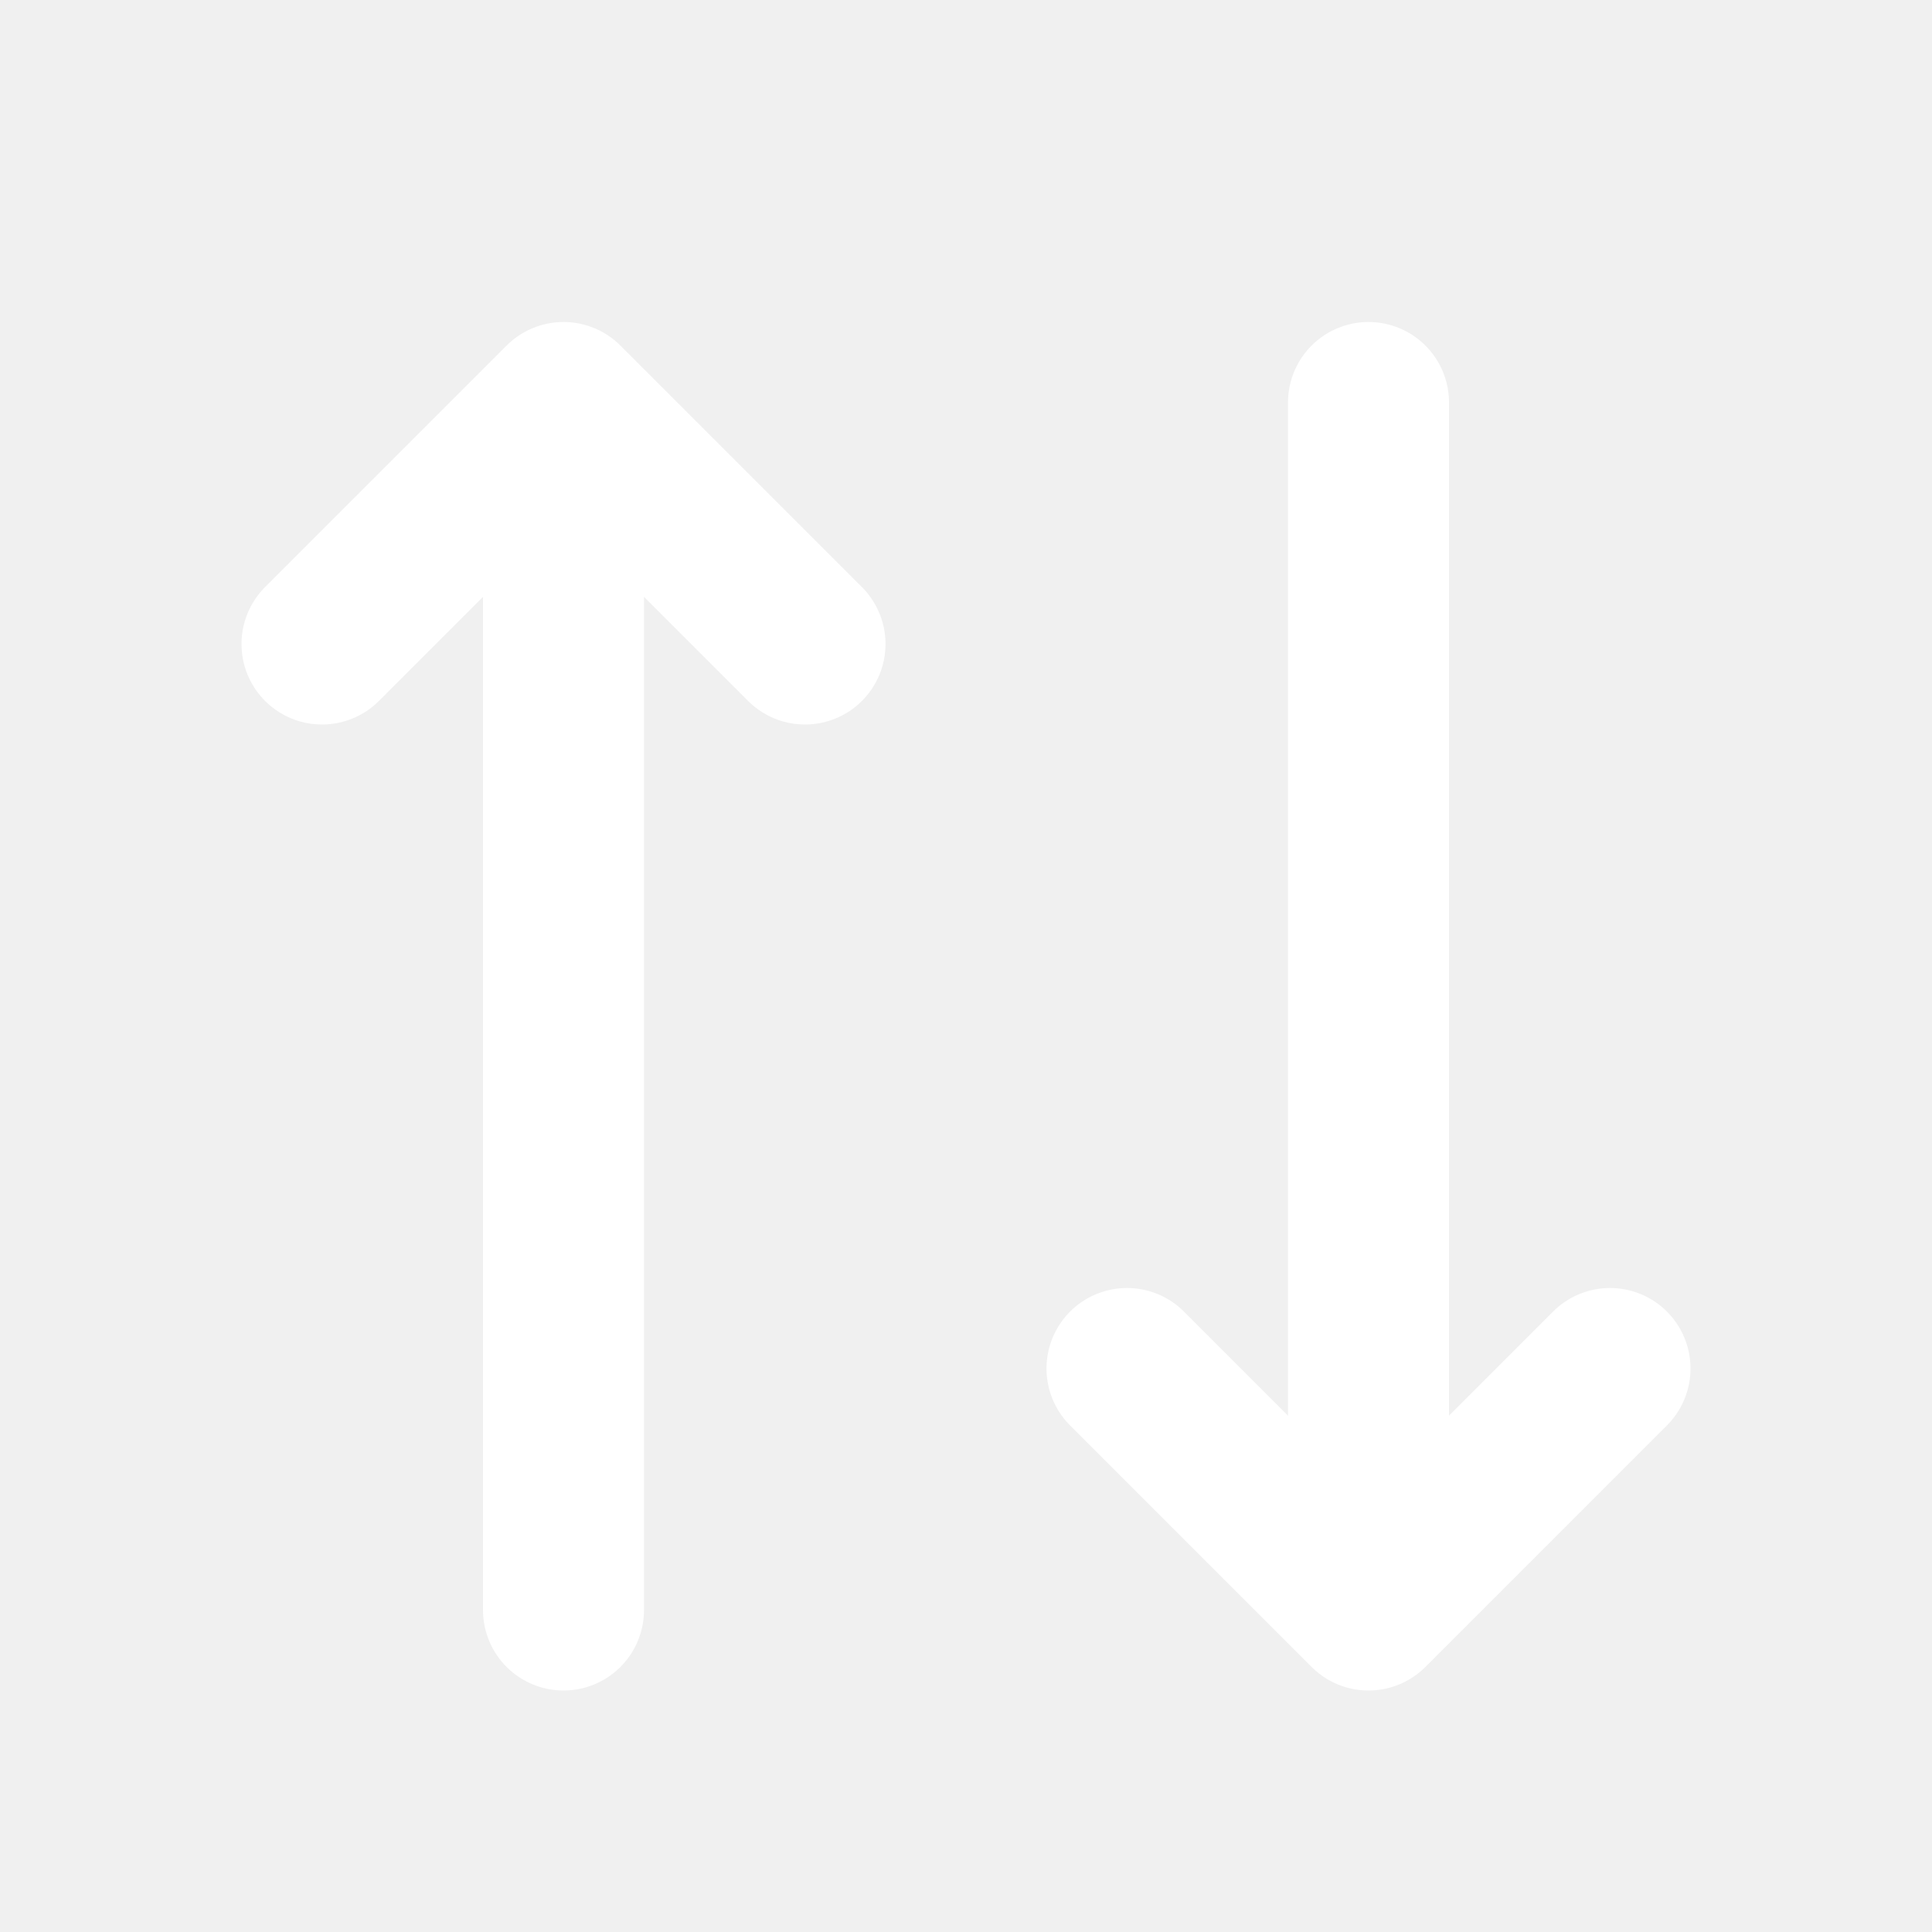
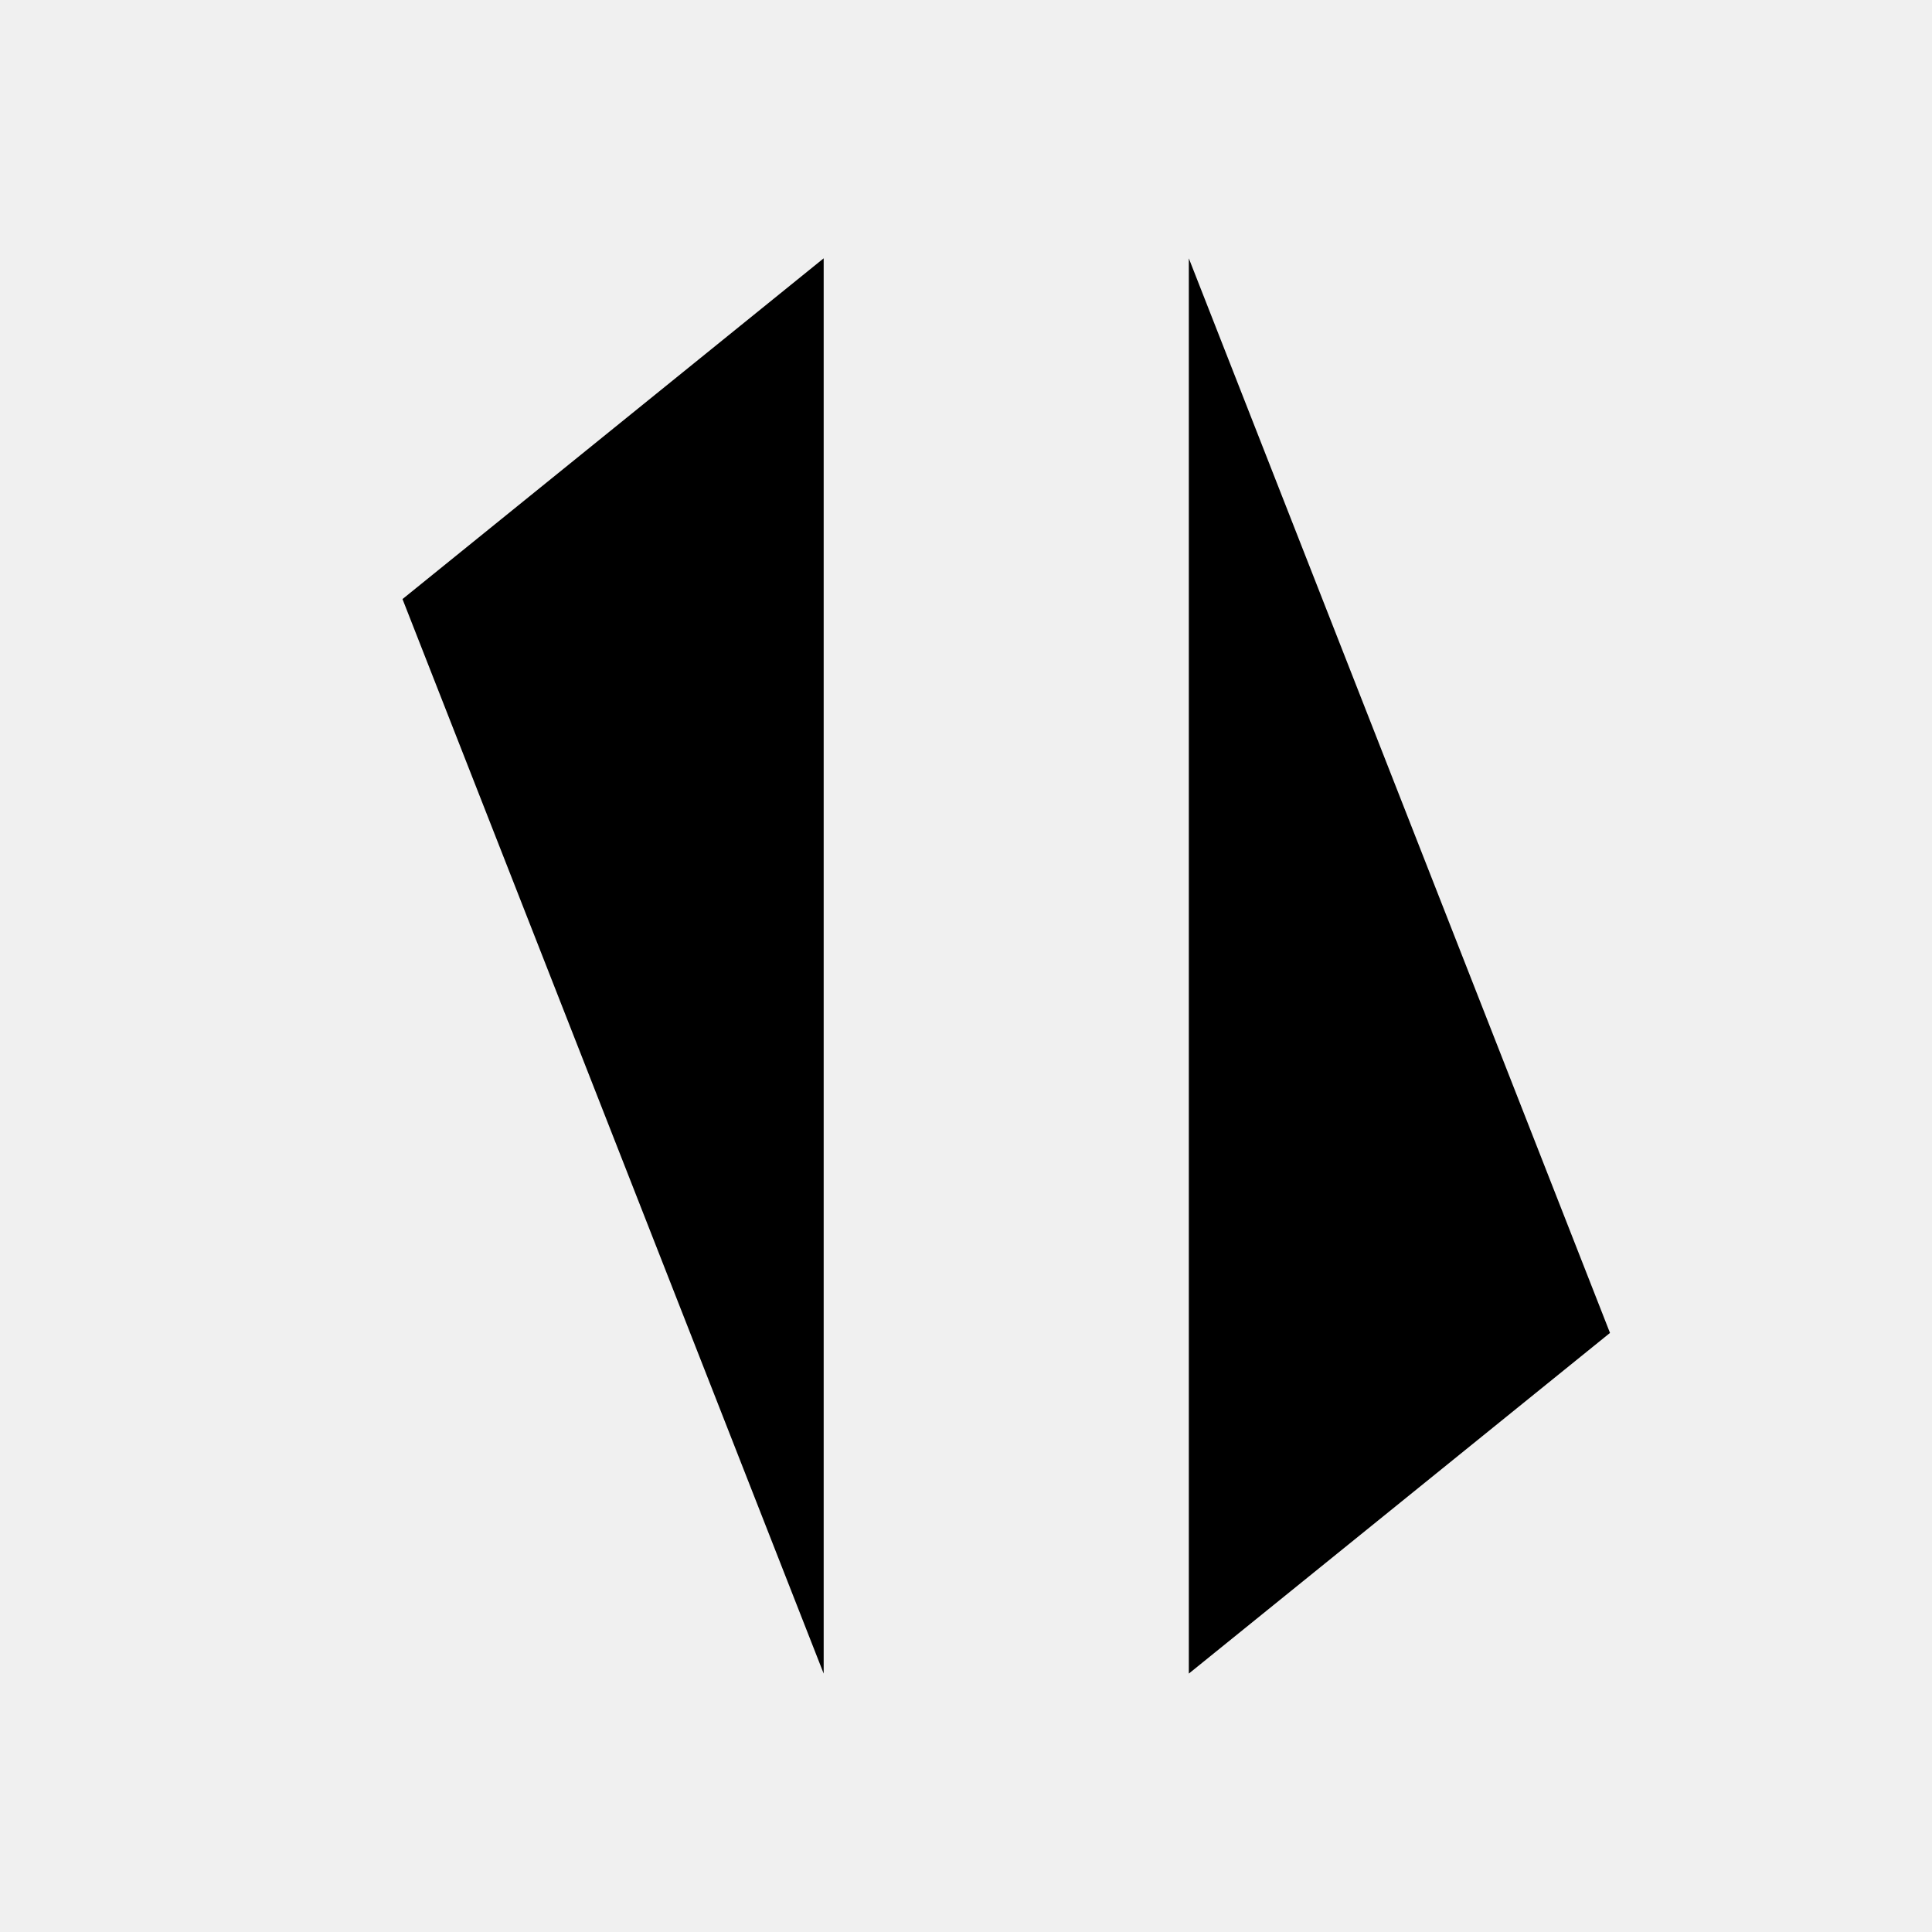
- <svg xmlns="http://www.w3.org/2000/svg" width="24" height="24" viewBox="0 0 24 24" fill="none" stroke="white">
-   <path d="M4 8L7 5L10 8" stroke-width="2" stroke-linecap="round" stroke-linejoin="round" />
-   <path d="M7 20V6" stroke-width="2" stroke-linecap="round" stroke-linejoin="round" />
-   <path d="M20 17L17 20L14 17" stroke-width="2" stroke-linecap="round" stroke-linejoin="round" />
-   <path d="M17 5V19" stroke-width="2" stroke-linecap="round" stroke-linejoin="round" />
+ <svg xmlns="http://www.w3.org/2000/svg" viewBox="0 0 24 24">
+   <path d="M14.768 3.209L14.768 20.79L20 16.558M10.232 20.79L10.232 3.209L5 7.442" stroke-width="1.5" stroke-linecap="round" stroke-linejoin="round" />
</svg>
